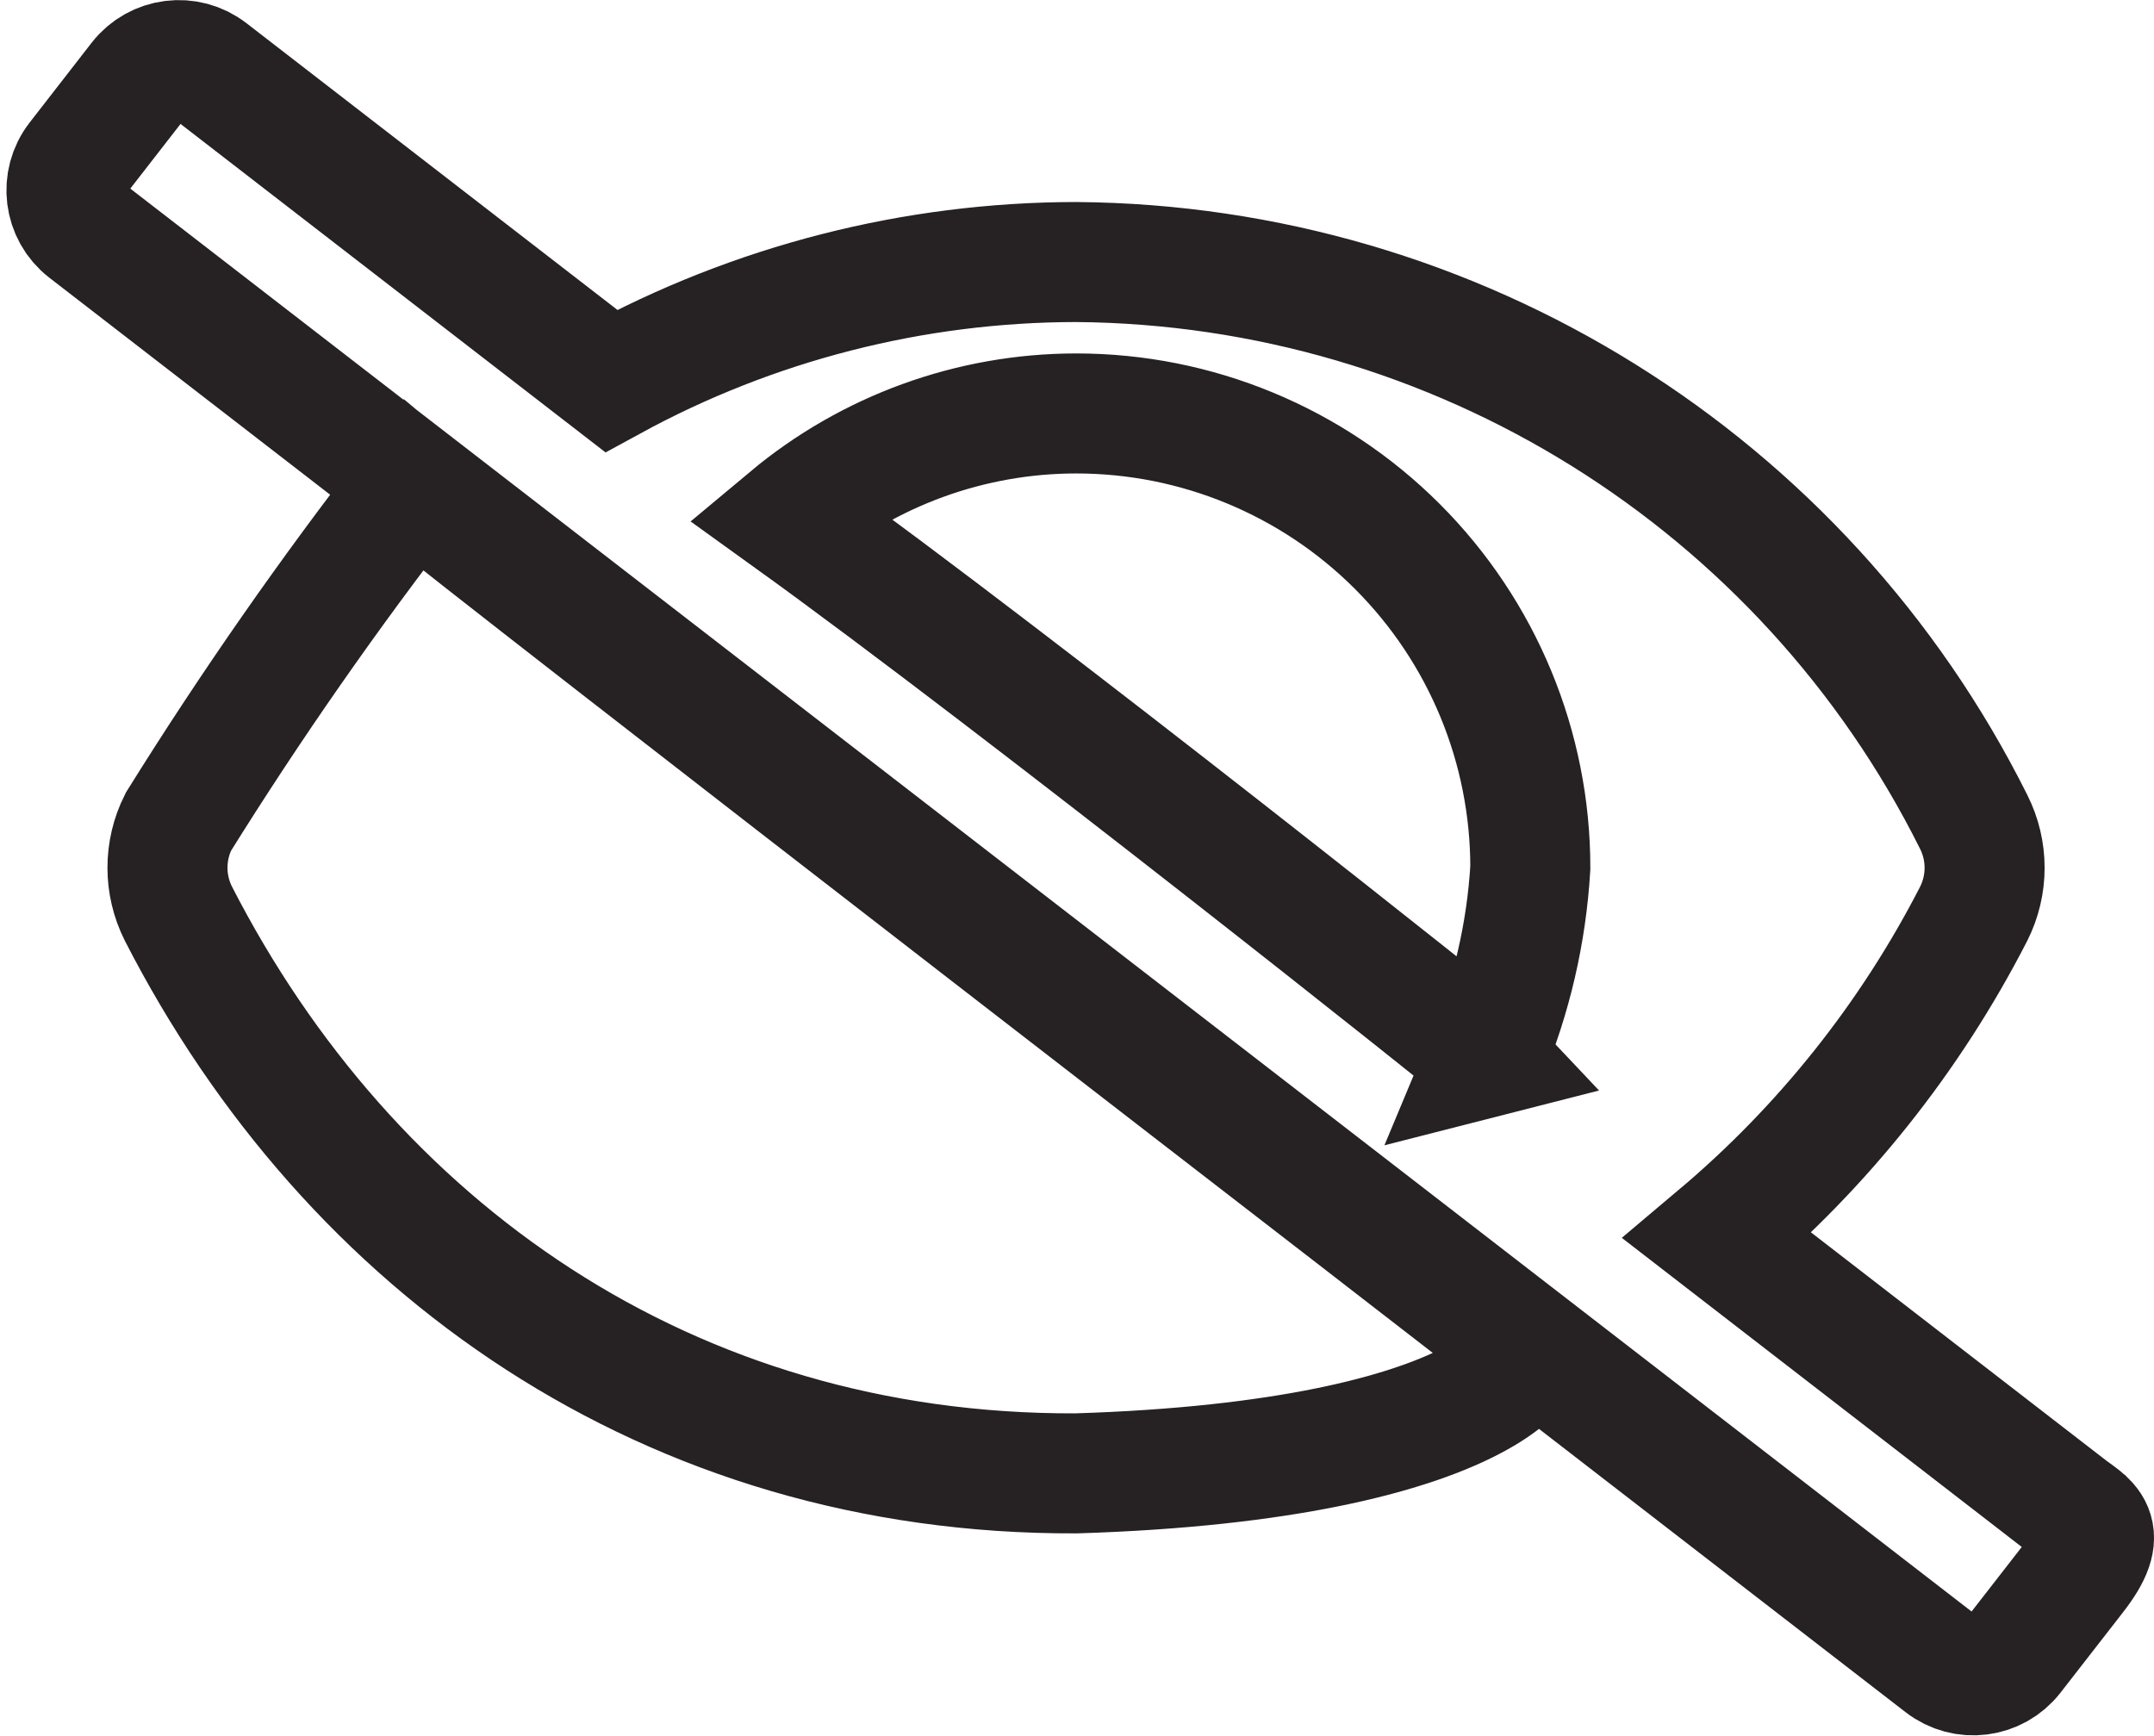
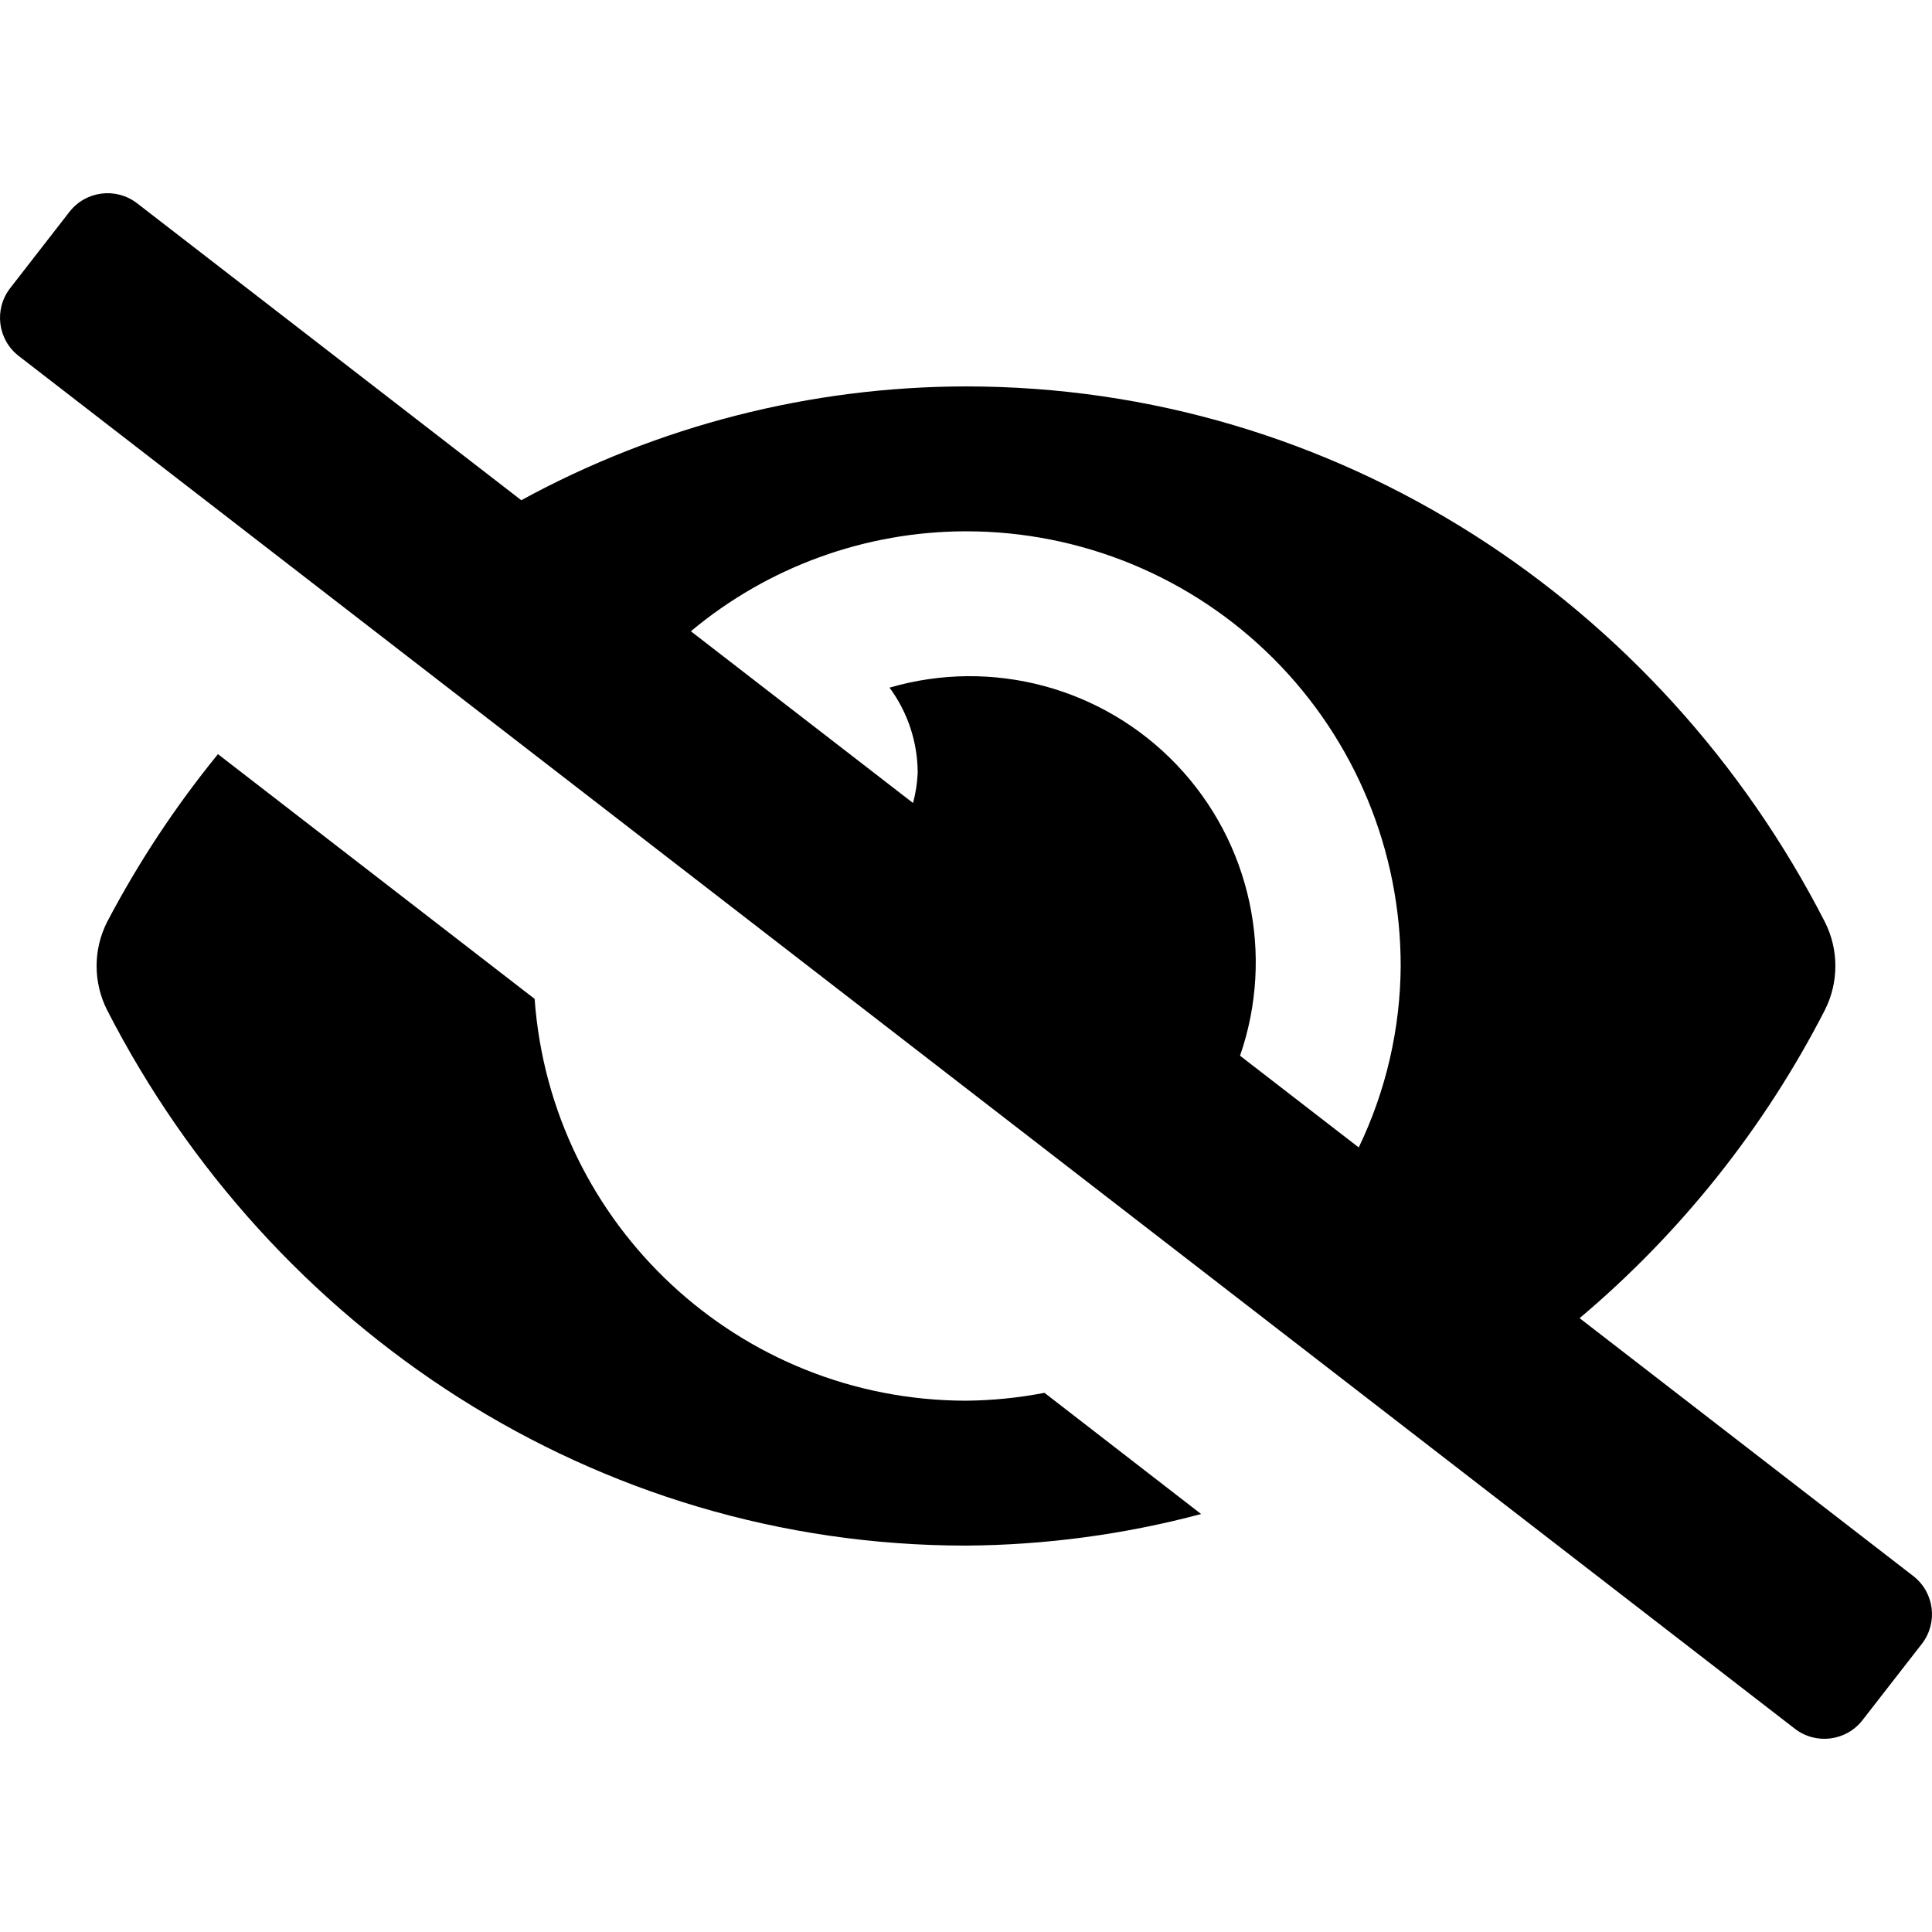
- <svg xmlns="http://www.w3.org/2000/svg" width="53.84" height="43.382" viewBox="0 0 53.84 43.382">
-   <path id="Icon_awesome-eye-slash" data-name="Icon awesome-eye-slash" d="M8.662,10.627A99.763,99.763,0,0,0,2.8,19.037a2.551,2.551,0,0,0,0,2.3c4.277,8.344,12.259,14.029,22.437,13.99C35.723,35,37.17,32.052,36.24,32.027,36.148,31.954,10.47,12.148,8.662,10.627Zm41.321,25.5-8.718-6.738a26.122,26.122,0,0,0,6.407-8.049,2.551,2.551,0,0,0,0-2.3A25.293,25.293,0,0,0,25.235,5.047,24.3,24.3,0,0,0,13.618,8.02L3.585.265A1.262,1.262,0,0,0,1.814.487L.266,2.48A1.262,1.262,0,0,0,.488,4.25l46.4,35.86a1.262,1.262,0,0,0,1.771-.222L50.205,37.9c.913-1.161.328-1.343-.222-1.77Zm-14.488-11.2c-.1-.108-11.574-9.256-17.448-13.484a11.223,11.223,0,0,1,7.188-2.611A11.35,11.35,0,0,1,36.591,20.188a14.5,14.5,0,0,1-1.1,4.74Z" transform="translate(1.66 1.503)" fill="none" stroke="#262122" stroke-width="3" />
+ <svg xmlns="http://www.w3.org/2000/svg" width="25" height="25" viewBox="0 0 140.001 112.001" className="icon-hover">
+   <path id="Icon_awesome-eye-slash" data-name="Icon awesome-eye-slash" d="M70,87.5A31.383,31.383,0,0,1,38.741,58.382L15.794,40.648a72.908,72.908,0,0,0-8.033,12.16,7.077,7.077,0,0,0,0,6.385C19.624,82.34,43.109,98,70,98a67.947,67.947,0,0,0,17.038-2.288L75.688,86.929A31.529,31.529,0,0,1,70,87.5Zm68.648,12.709-24.183-18.69a72.461,72.461,0,0,0,17.773-22.328,7.077,7.077,0,0,0,0-6.385C120.376,29.66,96.891,14,70,14a67.408,67.408,0,0,0-32.226,8.247L9.944.737a3.5,3.5,0,0,0-4.913.615L.737,6.88a3.5,3.5,0,0,0,.615,4.911l128.7,99.472a3.5,3.5,0,0,0,4.913-.615l4.3-5.528a3.5,3.5,0,0,0-.617-4.911ZM98.459,69.147l-8.6-6.646a20.728,20.728,0,0,0-25.4-26.672A10.423,10.423,0,0,1,66.5,42a10.2,10.2,0,0,1-.337,2.188l-16.1-12.445A31.13,31.13,0,0,1,70,24.5,31.483,31.483,0,0,1,101.5,56a30.753,30.753,0,0,1-3.041,13.149Z" transform="translate(0 0.001)" />
</svg>
